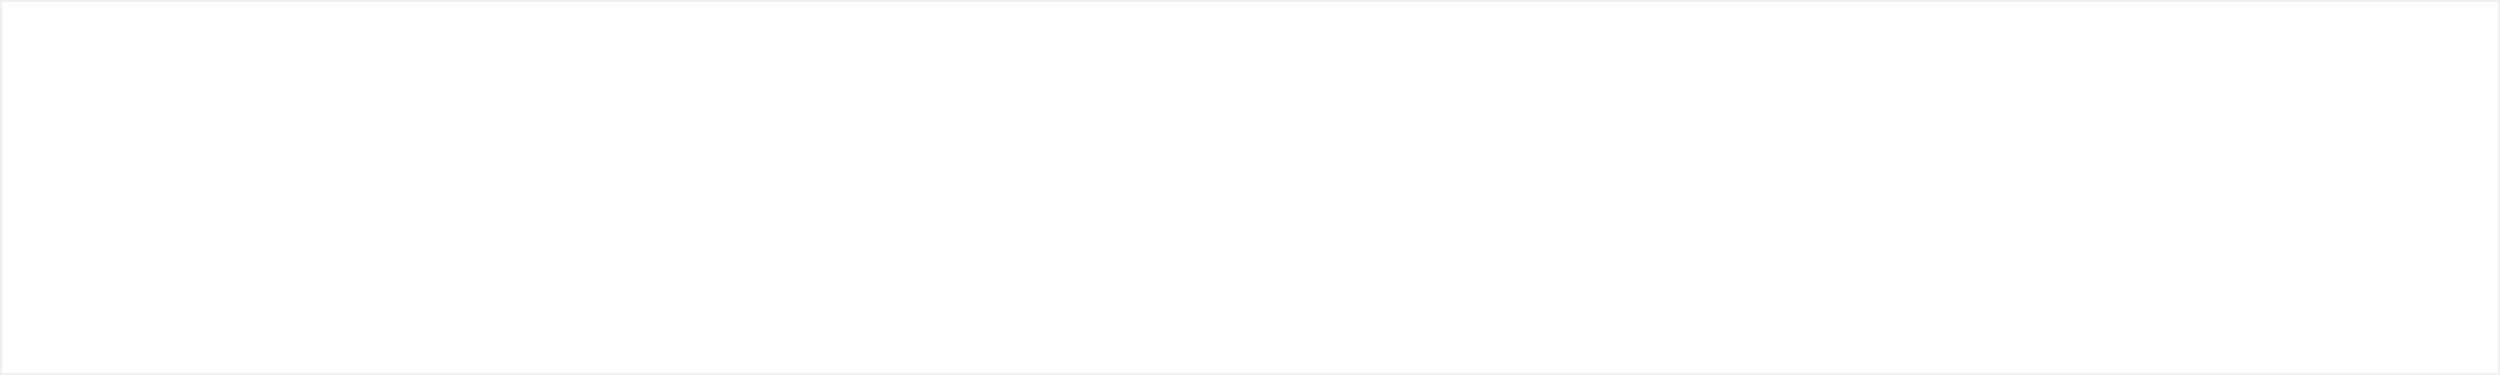
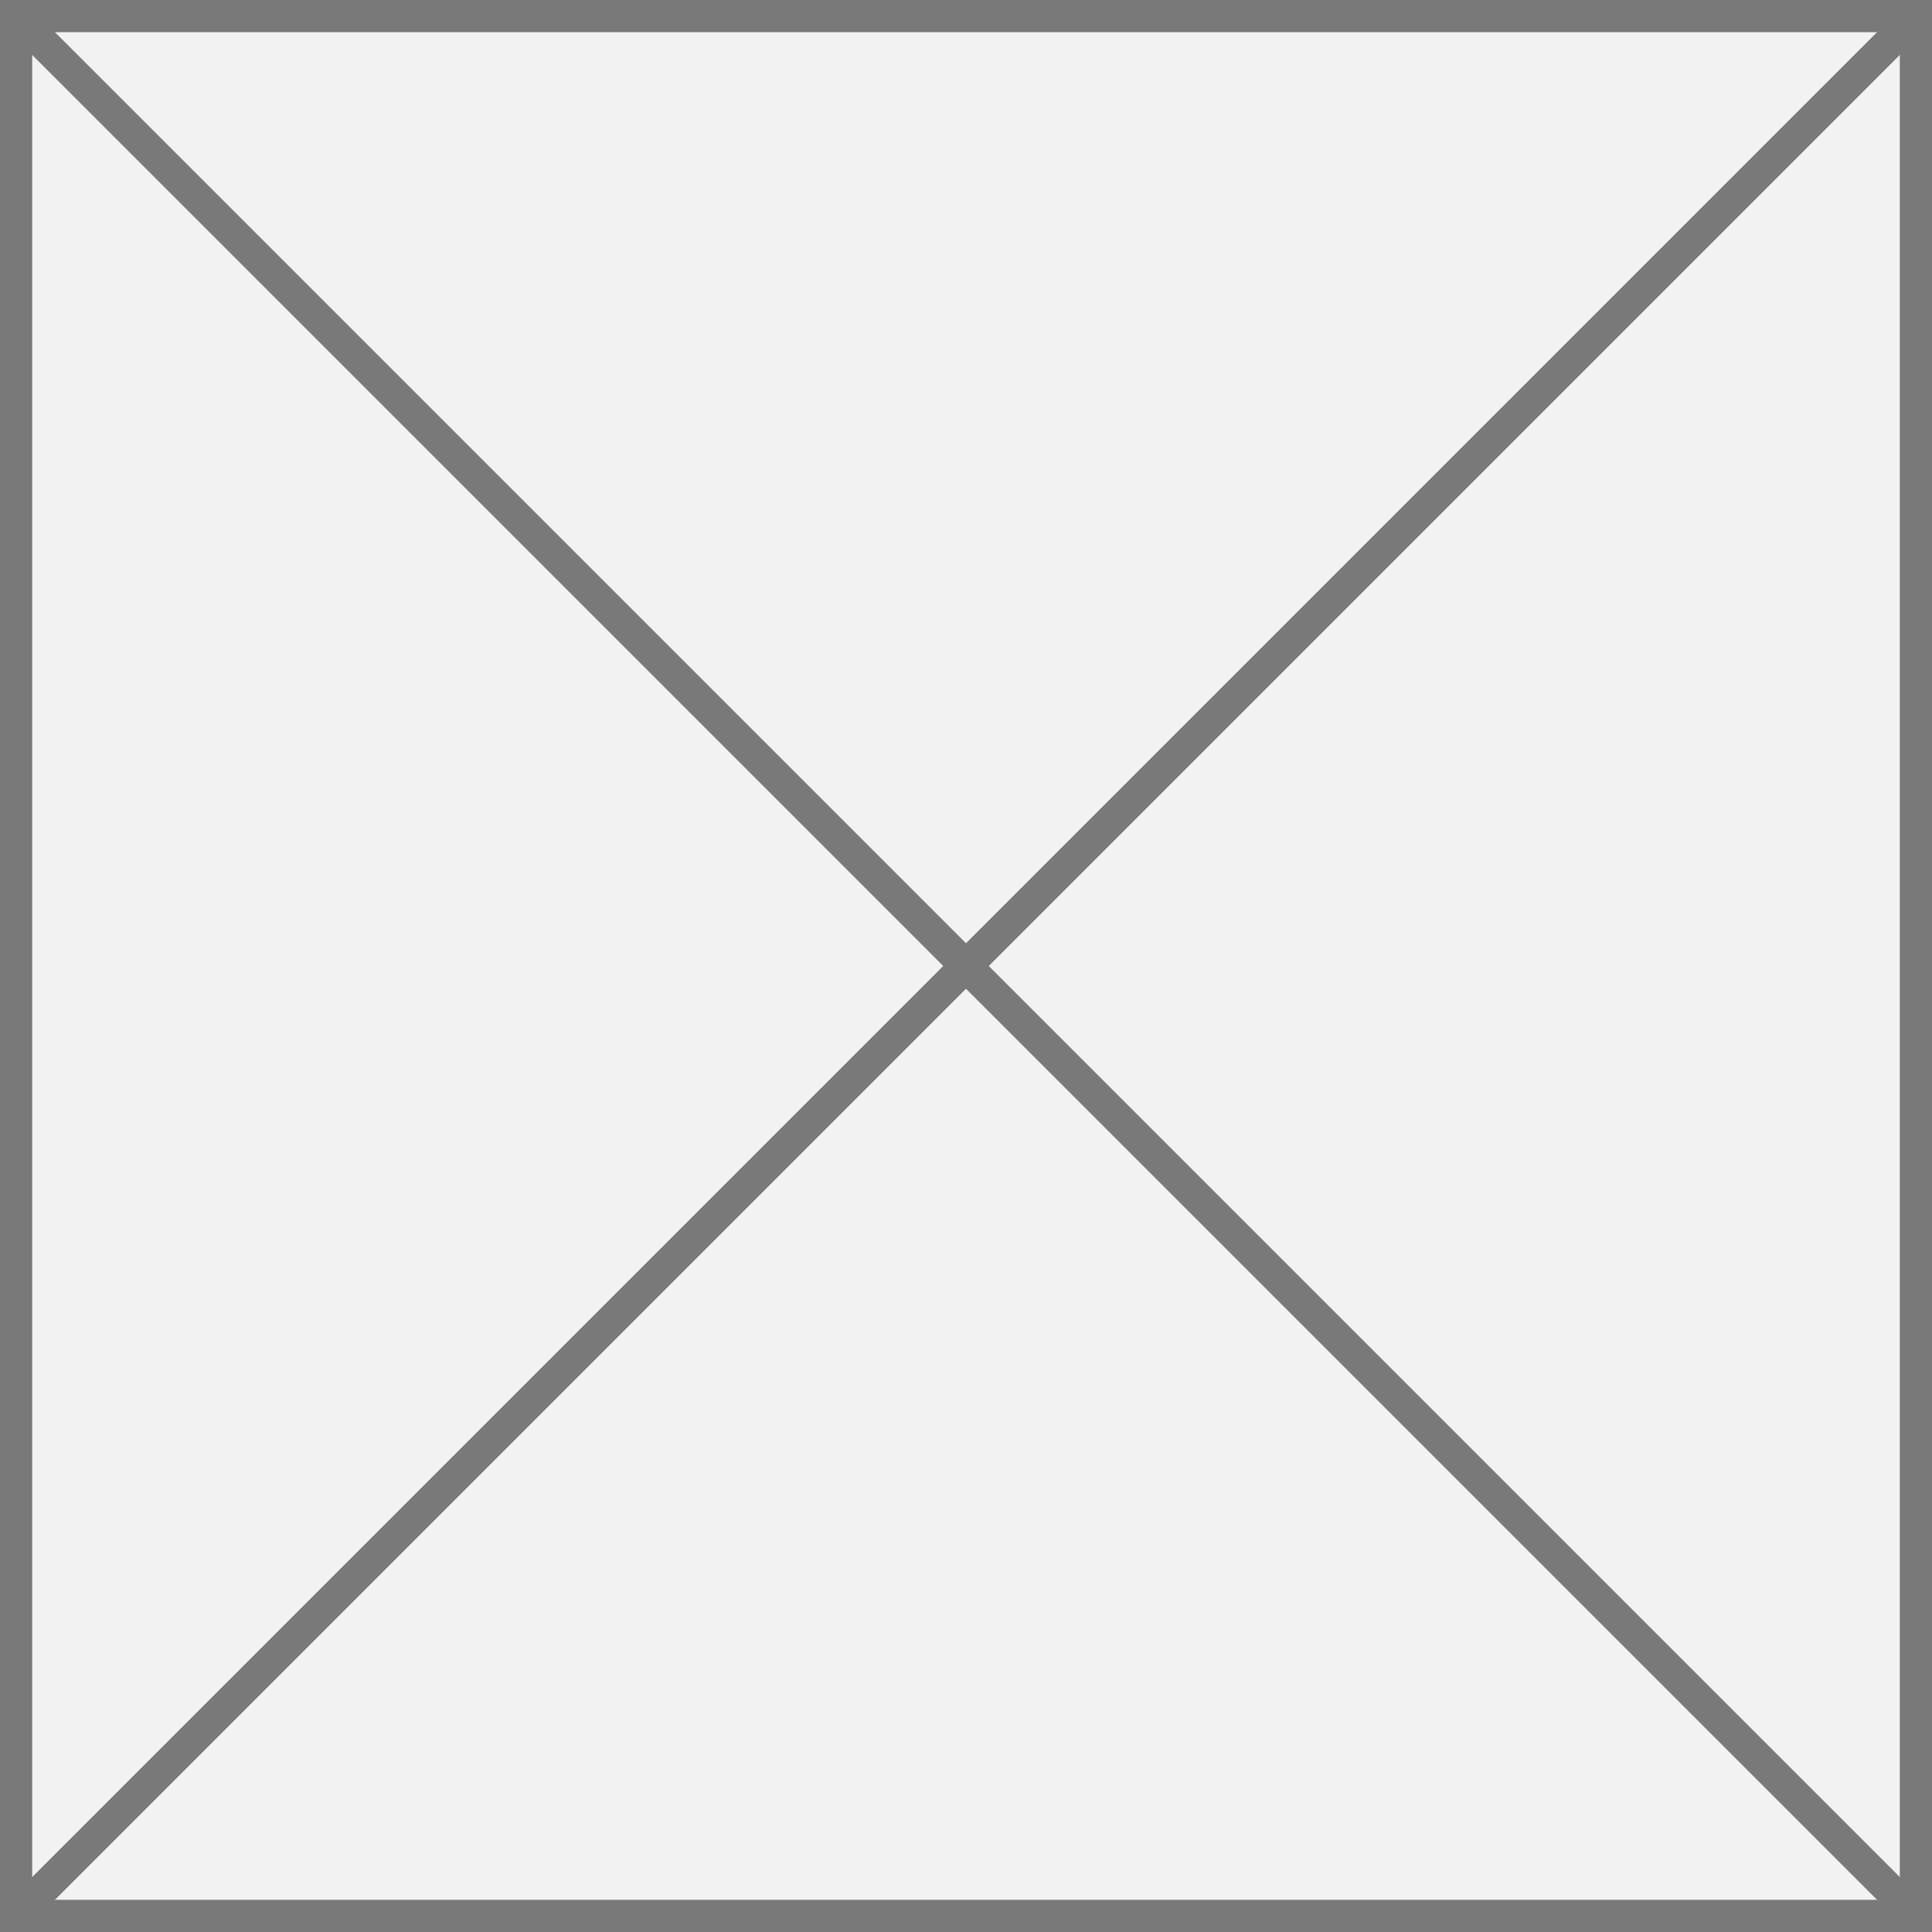
- <svg xmlns="http://www.w3.org/2000/svg" version="1.1" width="1200px" height="180px">
-   <g transform="matrix(1 0 0 1 -20 -430 )">
-     <path d="M 21 431  L 1219 431  L 1219 609  L 21 609  L 21 431  Z " fill-rule="nonzero" fill="#ffffff" stroke="none" />
+ <svg xmlns="http://www.w3.org/2000/svg" version="1.1" width="60px" height="60px">
+   <g transform="matrix(1 0 0 1 -160 -691 )">
+     <path d="M 160.5 691.5  L 219.5 691.5  L 219.5 750.5  L 160.5 750.5  L 160.5 691.5  Z " fill-rule="nonzero" fill="#f2f2f2" stroke="none" />
+     <path d="M 160.5 691.5  L 219.5 691.5  L 219.5 750.5  L 160.5 750.5  L 160.5 691.5  Z " stroke-width="1" stroke="#797979" fill="none" />
+     <path d="M 160.354 691.354  L 219.646 750.646  M 219.646 691.354  L 160.354 750.646  " stroke-width="1" stroke="#797979" fill="none" />
  </g>
</svg>
